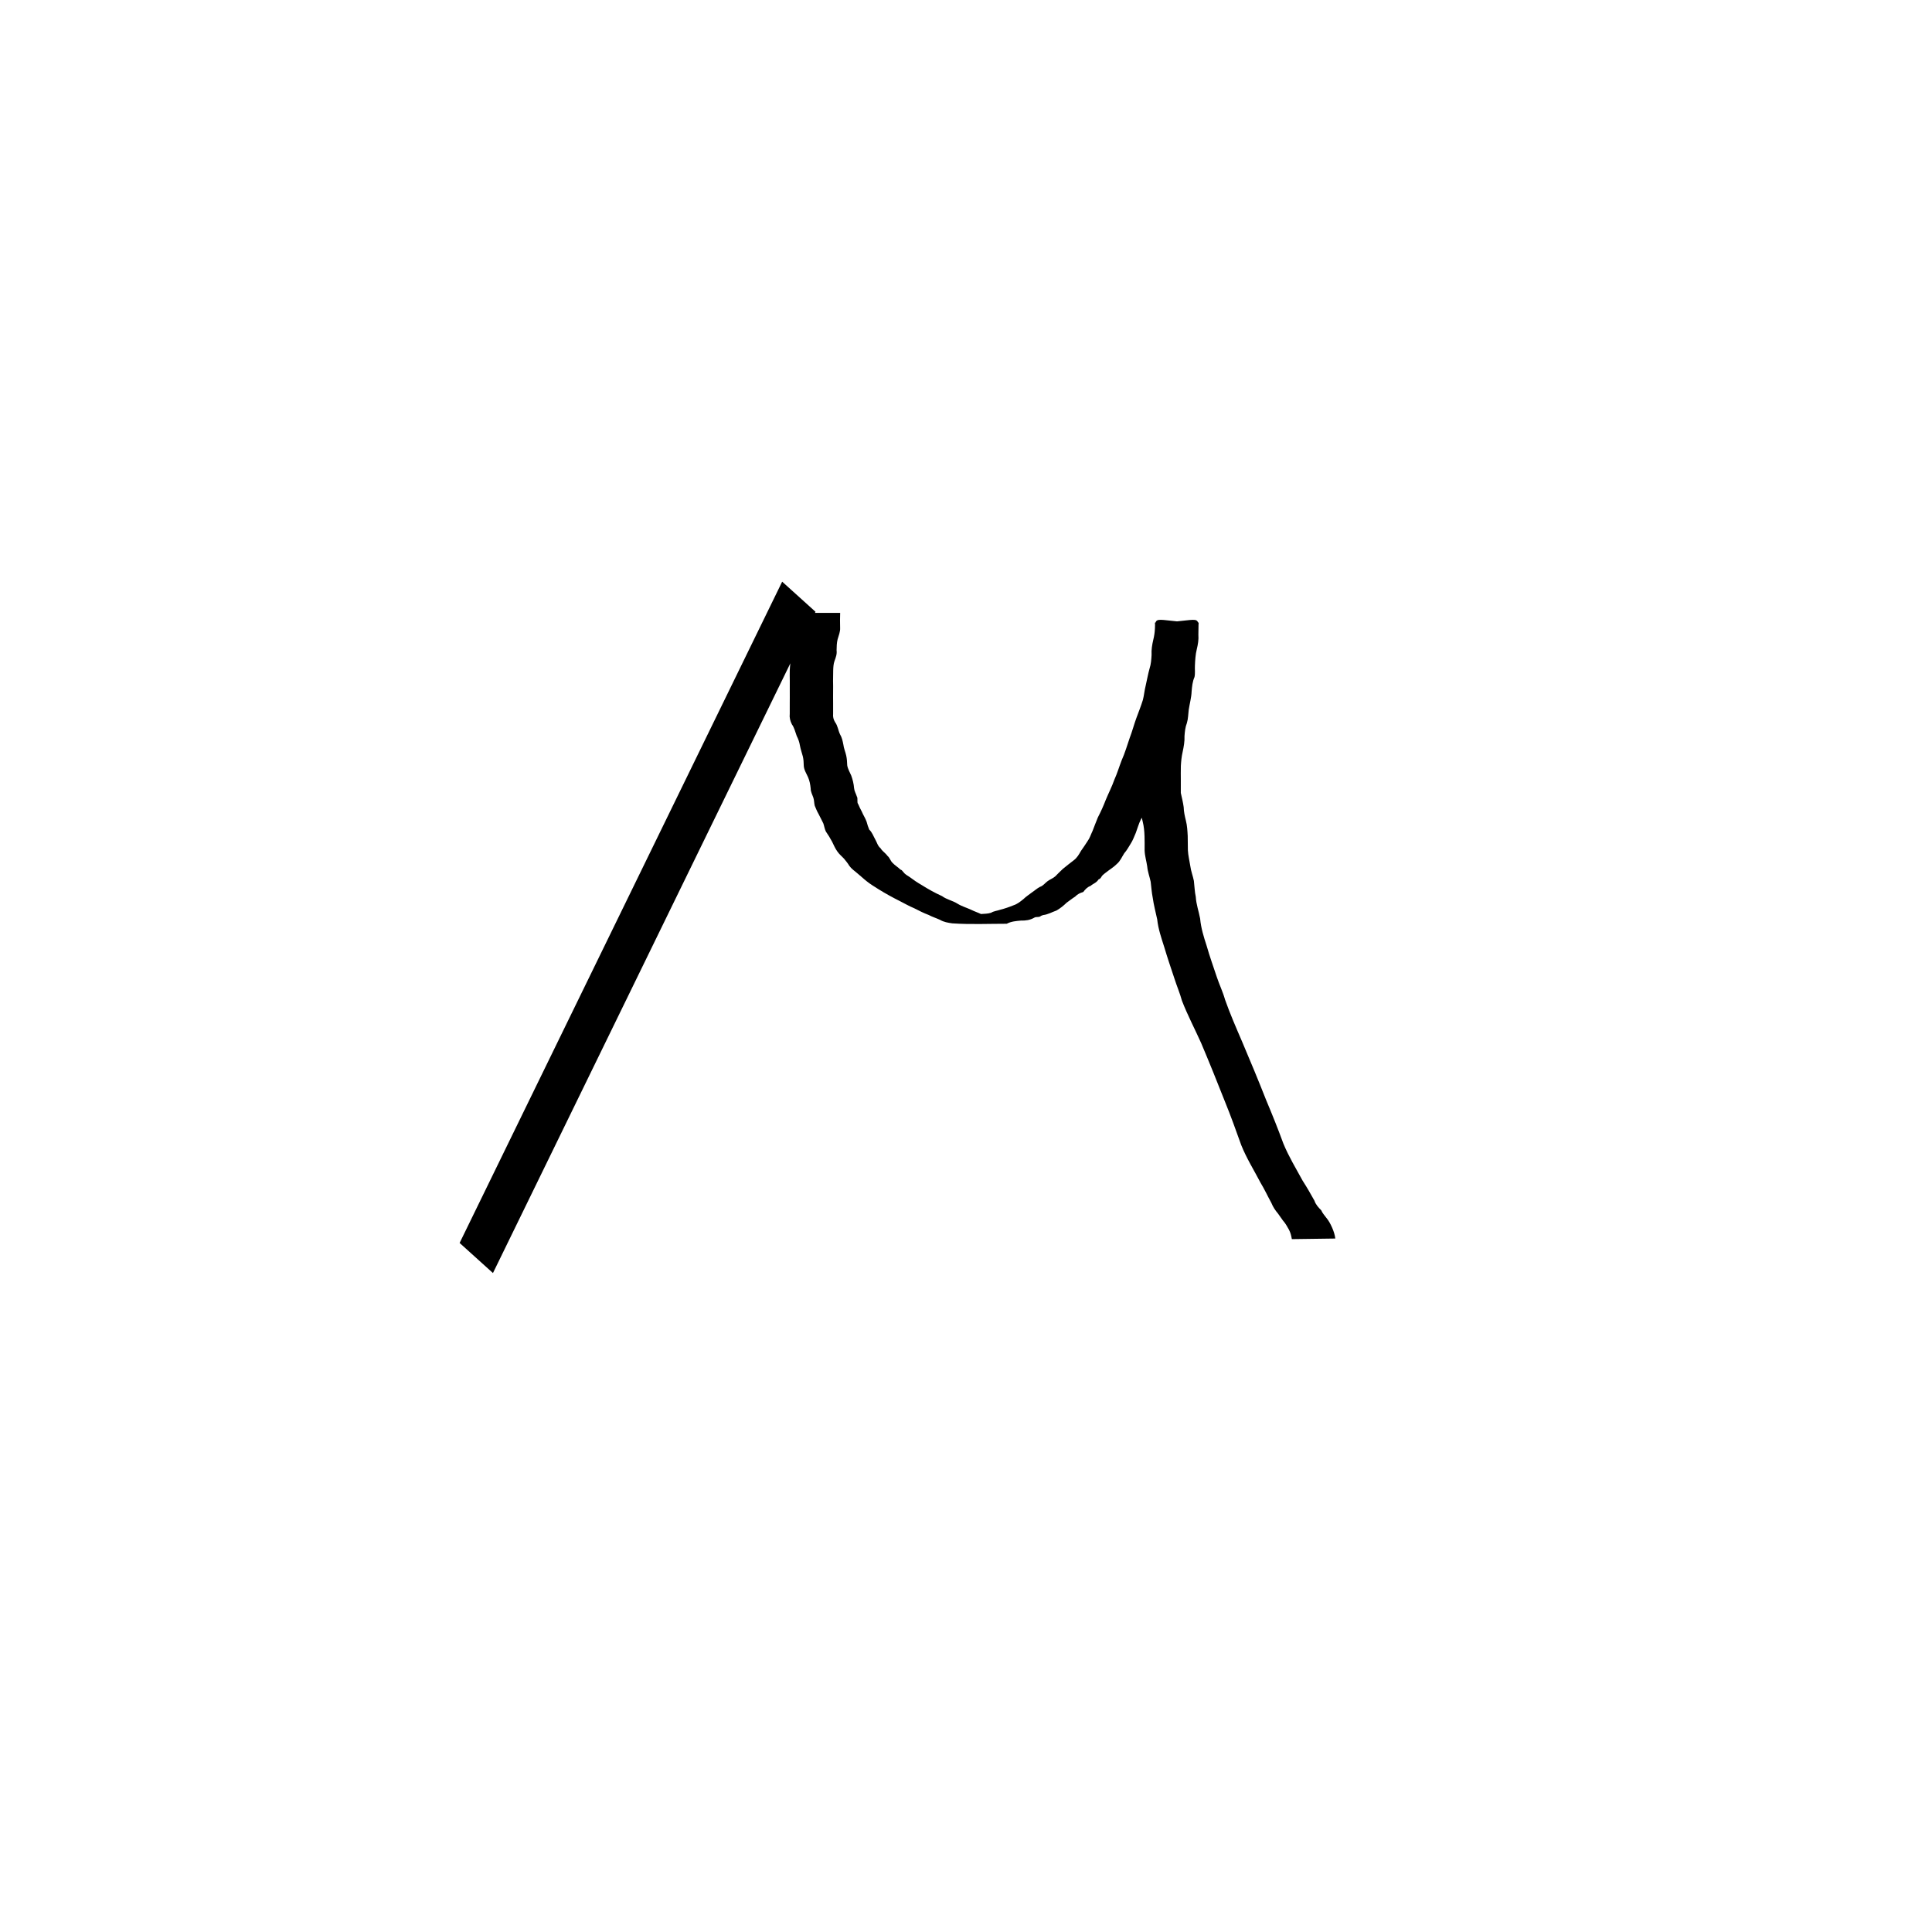
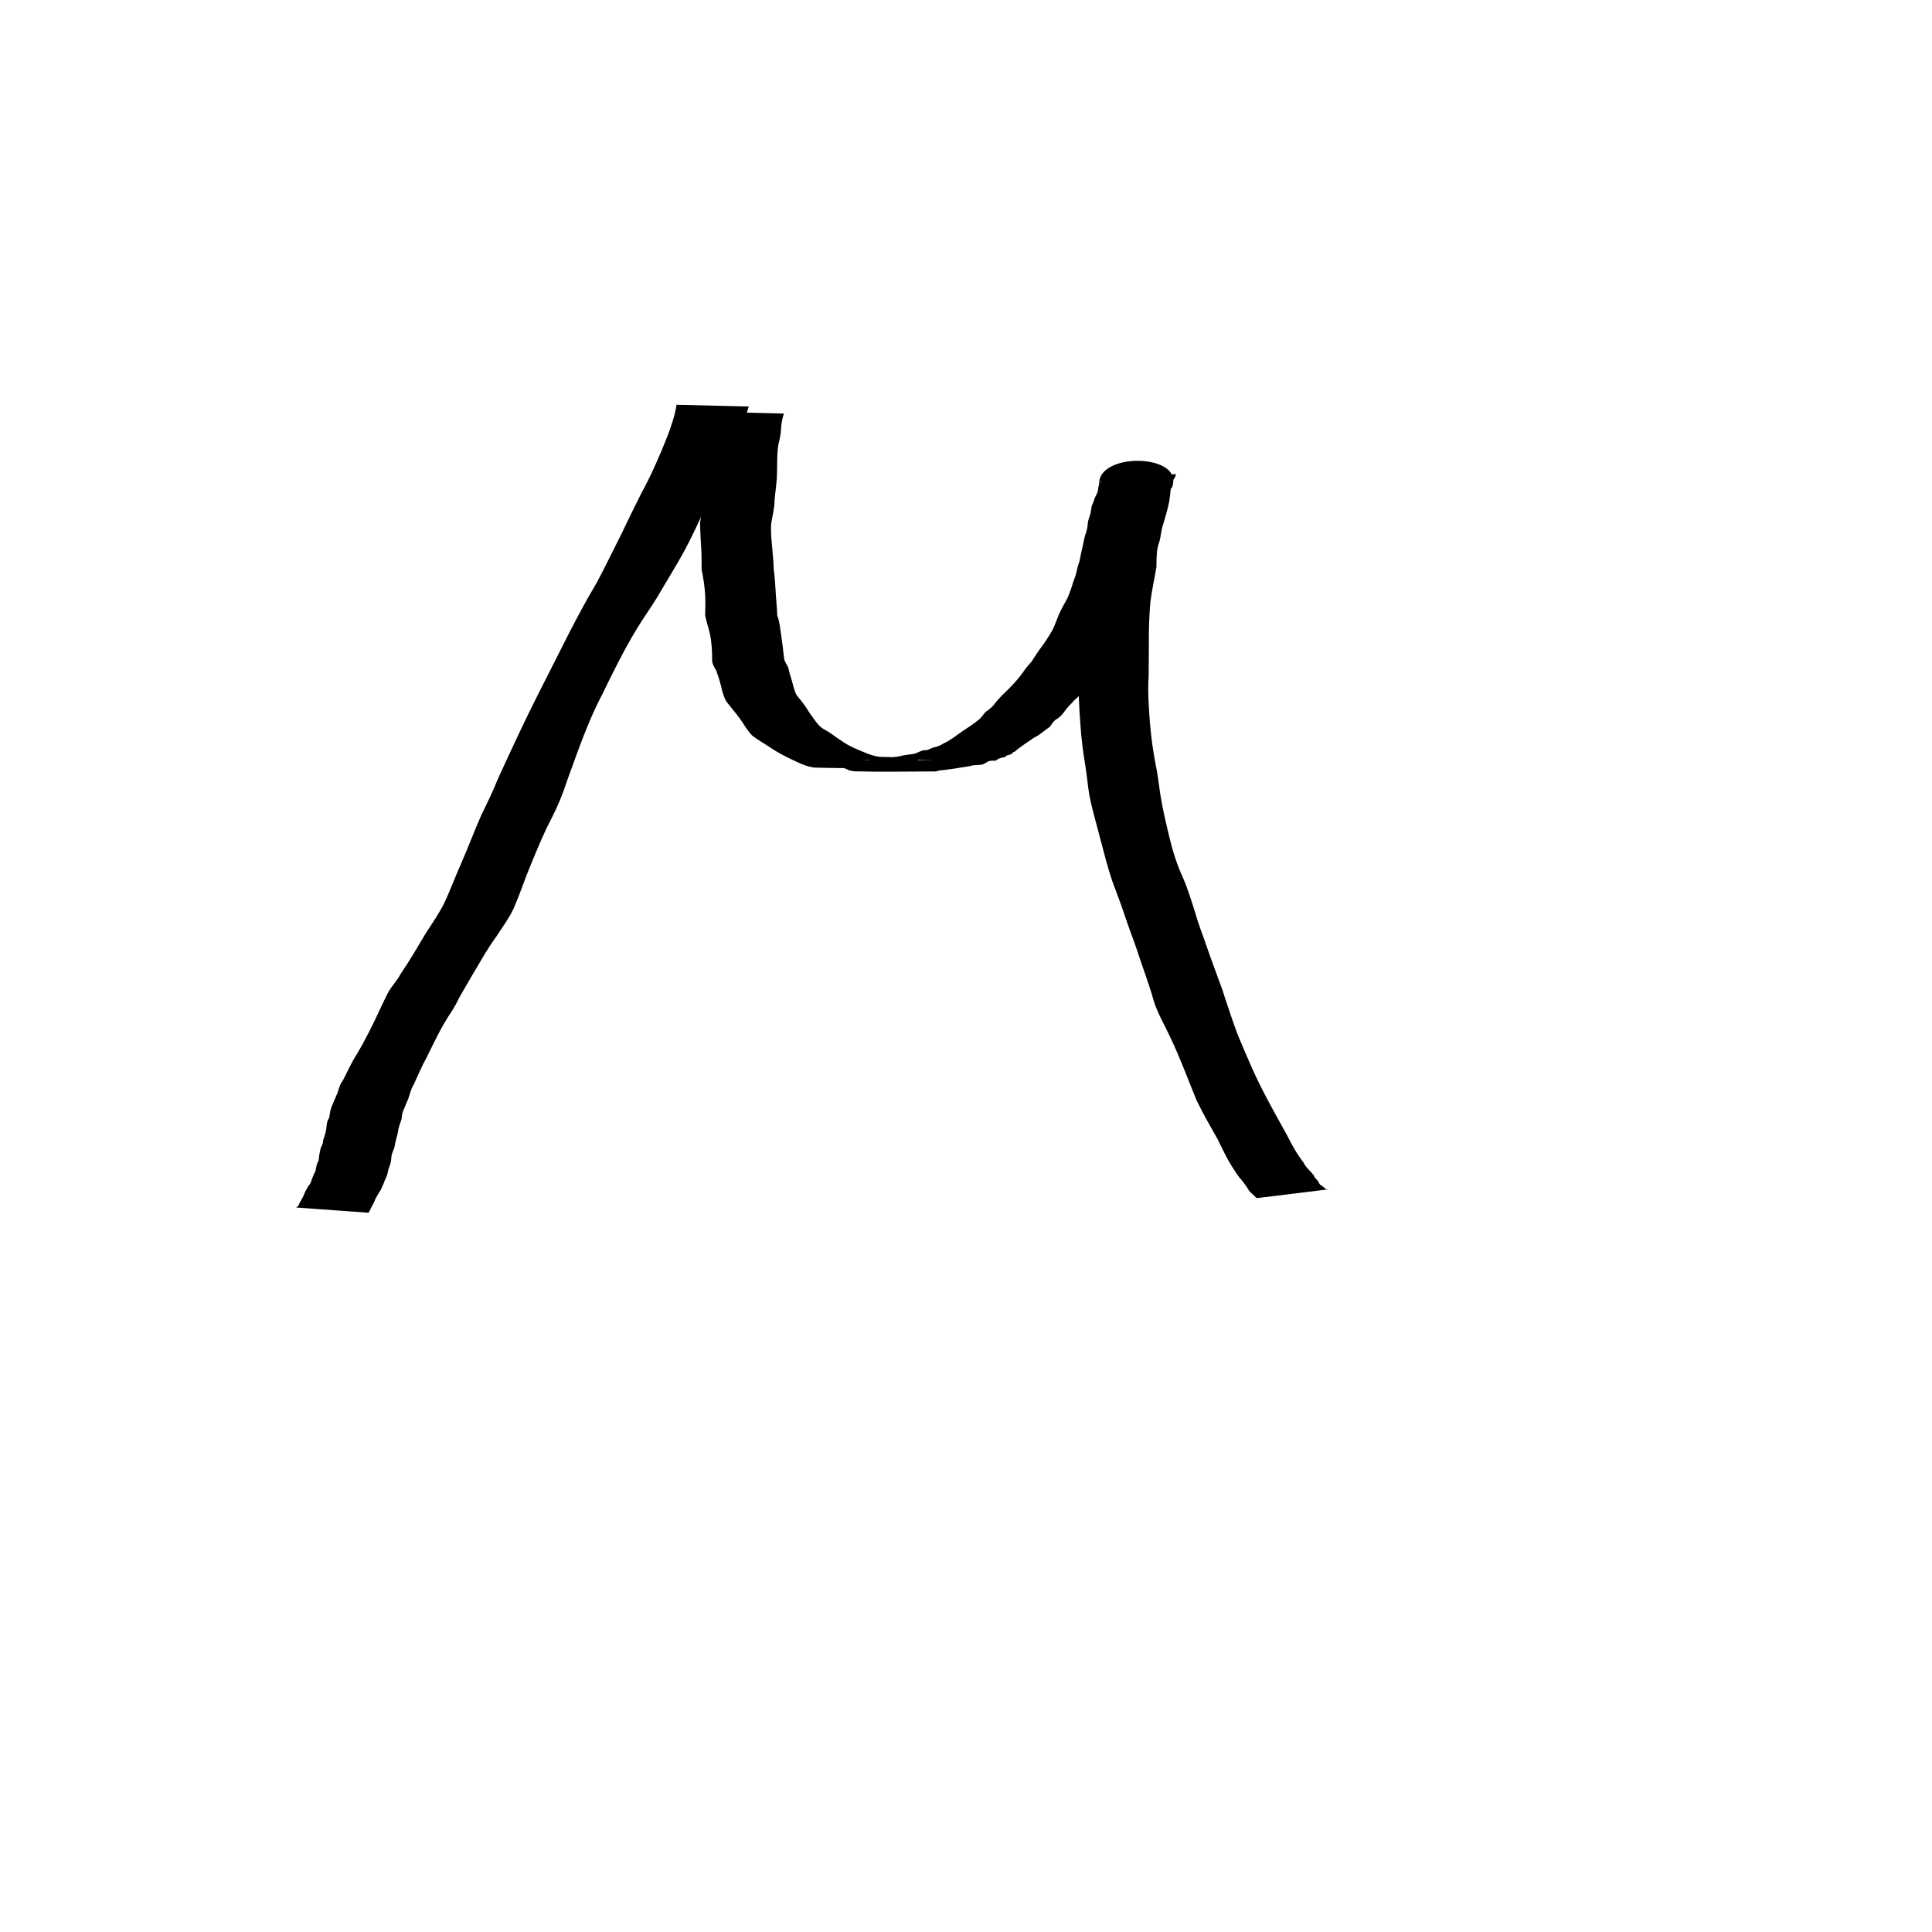
<svg xmlns="http://www.w3.org/2000/svg" width="1000" height="1000" viewBox="0 0 264.583 264.583" version="1.1" id="svg1">
-   <defs id="defs1">
-     <rect x="256.667" y="116.667" width="508.333" height="661.667" id="rect3" />
-   </defs>
-   <text xml:space="preserve" transform="scale(0.2645833)" id="text3" style="text-align:start;writing-mode:lr-tb;direction:ltr;white-space:pre;shape-inside:url(#rect3);display:inline;fill:#000000;stroke-width:19.521" />
-   <path id="rect1" style="fill:#000000;stroke-width:4.172" d="M 136.538 -13.182 L 136.538 87.577 L 142.689 87.577 L 142.689 -5.327 C 142.789 -5.061 142.911 -4.807 143.036 -4.556 C 143.246 -4.161 143.487 -3.788 143.717 -3.407 C 143.928 -3.028 144.147 -2.654 144.377 -2.288 C 144.634 -1.881 144.862 -1.451 145.112 -1.037 C 145.327 -0.67 145.539 -0.301 145.76 0.061 C 145.943 0.51 146.255 0.775 146.685 0.977 C 147.234 1.105 147.605 1.473 148.046 1.751 C 148.428 1.92 148.76 2.14 149.035 2.438 C 149.357 2.782 149.765 3.037 150.123 3.345 C 150.388 3.591 150.596 3.89 150.787 4.2 C 151.065 4.637 151.629 4.79 152.077 5.034 C 152.505 5.263 152.829 5.609 153.121 5.982 C 153.321 6.332 153.721 6.47 154.036 6.694 C 154.306 6.886 154.458 7.186 154.701 7.402 C 155.029 7.577 155.336 7.782 155.697 7.907 C 156.092 8.105 156.52 8.251 156.91 8.455 C 157.202 8.652 157.419 8.918 157.744 9.072 C 158.25 9.198 158.726 9.368 159.195 9.562 C 159.609 9.758 159.99 9.971 160.454 10.085 C 160.87 10.206 161.343 10.167 161.783 10.214 C 162.156 10.279 162.538 10.331 162.88 10.459 C 163.342 10.574 163.855 10.503 164.354 10.487 C 164.931 10.453 165.494 10.476 166.075 10.434 C 166.752 10.398 167.442 10.254 168.131 10.142 C 169.257 9.939 170.388 9.681 171.52 9.379 C 172.309 9.172 173.094 9.009 173.882 8.745 C 174.633 8.552 175.381 8.355 176.129 8.08 C 176.714 7.939 177.295 7.687 177.876 7.516 C 178.502 7.392 179.102 7.054 179.688 6.706 C 182.074 5.114 184.4 3.252 186.679 1.554 C 187.092 0.888 187.691 0.385 188.283 -0.126 C 188.924 -0.588 189.425 -1.045 189.825 -1.716 C 189.959 -1.981 190.283 -2.114 190.455 -2.335 C 190.517 -2.414 190.552 -2.506 190.6 -2.591 C 190.667 -2.675 190.733 -2.759 190.8 -2.843 C 191.382 -3.359 191.751 -4.01 192.23 -4.606 C 192.57 -5.183 192.828 -5.787 193.034 -6.392 C 193.278 -6.877 193.474 -7.359 193.741 -7.842 C 193.895 -8.326 194.137 -8.709 194.493 -9.109 C 194.586 -9.557 194.702 -10.027 195.038 -10.435 C 195.286 -11.039 195.595 -11.298 195.677 -11.926 C 195.923 -12.194 195.836 -12.43 195.921 -12.717 C 195.982 -12.923 196.094 -13.124 196.176 -13.329 C 196.457 -13.982 196.841 -14.63 197.05 -15.293 C 197.307 -15.927 197.254 -16.517 197.328 -17.131 C 197.483 -17.692 197.493 -18.223 197.556 -18.772 C 197.627 -19.332 197.55 -19.851 197.533 -20.387 C 197.471 -21.027 197.328 -21.652 197.343 -22.317 C 197.348 -22.398 197.352 -22.48 197.354 -22.561 C 197.473 -22.447 197.596 -22.338 197.723 -22.23 C 198.173 -21.843 198.534 -21.369 198.859 -20.868 C 199.176 -20.394 199.452 -19.889 199.744 -19.396 C 200.107 -18.82 200.665 -18.421 201.106 -17.912 C 201.489 -17.409 202.037 -17.073 202.491 -16.639 C 202.913 -16.135 203.286 -15.604 203.755 -15.143 C 204.342 -14.466 205.034 -13.896 205.682 -13.279 C 206.409 -12.366 207.385 -11.702 208.326 -11.015 C 209.378 -10.202 210.476 -9.444 211.568 -8.678 C 212.343 -8.109 213.199 -7.646 213.941 -7.036 C 215.562 -6.043 217.348 -5.286 219.041 -4.394 C 221.306 -3.126 223.534 -1.81 225.748 -0.474 C 227.393 0.48 228.967 1.528 230.546 2.567 C 232.041 3.456 233.757 4.006 235.375 4.707 C 236.29 5.015 237.126 5.451 238.013 5.803 C 238.468 6.066 238.978 6.224 239.536 6.299 C 239.9 6.373 240.235 6.49 240.6 6.564 C 241.09 6.617 241.513 6.789 241.943 6.958 C 242.329 7.119 242.632 7.386 242.905 7.681 L 248.436 3.467 C 248.147 3.113 247.756 2.842 247.351 2.621 C 246.932 2.402 246.49 2.199 245.988 2.131 C 245.603 2.03 245.22 2.026 244.875 1.824 C 244.339 1.795 243.802 1.744 243.399 1.455 C 242.497 1.096 241.582 0.756 240.637 0.469 C 239.016 -0.188 237.346 -0.756 235.854 -1.616 C 234.253 -2.654 232.603 -3.629 230.93 -4.572 C 228.707 -5.917 226.444 -7.202 224.167 -8.474 C 222.542 -9.366 220.913 -10.25 219.385 -11.271 C 218.626 -11.885 217.719 -12.312 216.919 -12.876 C 215.831 -13.645 214.711 -14.375 213.673 -15.204 C 212.74 -15.869 211.823 -16.552 211.127 -17.468 C 210.499 -18.106 209.733 -18.603 209.214 -19.349 C 208.735 -19.798 208.391 -20.355 207.972 -20.858 C 207.531 -21.297 206.979 -21.613 206.583 -22.091 C 206.15 -22.571 205.652 -22.995 205.288 -23.529 C 204.994 -24.031 204.687 -24.522 204.379 -25.014 C 204.02 -25.534 203.667 -26.058 203.186 -26.468 C 202.76 -26.837 202.362 -27.208 202.054 -27.691 C 201.672 -28.135 201.228 -28.513 200.803 -28.913 C 200.539 -29.368 200.271 -29.821 200.001 -30.272 C 199.707 -30.771 199.397 -31.258 199.123 -31.771 C 198.861 -32.296 198.626 -32.84 198.474 -33.432 C 198.288 -34.088 198.092 -34.728 197.727 -35.273 C 197.489 -35.771 197.268 -36.283 197.216 -36.881 C 197.113 -37.465 196.833 -37.931 196.625 -38.458 C 196.358 -39.192 196.207 -39.995 195.851 -40.673 C 195.593 -41.235 195.343 -41.803 195.316 -42.483 C 195.183 -42.962 194.859 -43.315 194.646 -43.745 C 194.341 -44.337 194.04 -44.937 193.878 -45.616 C 193.723 -46.246 193.531 -46.845 193.16 -47.34 C 192.984 -47.651 192.845 -47.909 192.724 -48.111 C 192.632 -48.289 192.516 -48.453 192.445 -48.642 C 192.417 -48.621 192.389 -48.601 192.361 -48.58 C 191.934 -48.903 191.45 -48.297 189.6 -46.699 C 187.517 -45.365 186.817 -45.099 186.922 -44.515 C 186.895 -44.495 186.868 -44.474 186.841 -44.454 C 186.996 -44.281 187.091 -44.044 187.212 -43.838 C 187.427 -43.418 187.595 -42.968 187.707 -42.487 C 187.868 -41.845 188.073 -41.241 188.433 -40.722 C 188.69 -40.209 188.941 -39.687 189.03 -39.078 C 189.18 -38.326 189.416 -37.626 189.603 -36.892 C 189.739 -36.283 189.994 -35.747 190.132 -35.139 C 190.277 -34.311 190.334 -33.45 190.431 -32.603 C 190.527 -31.674 190.737 -30.787 190.819 -29.852 C 190.957 -28.805 191.155 -27.781 191.19 -26.693 C 191.269 -25.786 191.436 -24.909 191.462 -23.982 C 191.584 -23.017 191.558 -22.002 191.623 -21.017 C 191.704 -20.158 191.732 -19.288 191.707 -18.398 C 191.747 -17.745 191.819 -17.104 191.873 -16.457 C 191.871 -15.936 191.97 -15.445 191.87 -14.899 C 191.818 -14.35 191.716 -13.8 191.637 -13.247 C 191.599 -12.686 191.571 -12.139 191.296 -11.56 C 190.992 -10.914 190.721 -10.26 190.439 -9.611 C 190.245 -9.104 190.101 -8.6 189.933 -8.097 C 189.767 -7.66 189.42 -7.239 189.228 -6.804 C 189.042 -6.395 188.945 -5.879 188.635 -5.533 C 188.349 -5.088 188.187 -4.618 187.945 -4.159 C 187.715 -3.658 187.453 -3.166 187.279 -2.655 C 187.045 -2.102 186.808 -1.543 186.395 -1.051 C 185.946 -0.443 185.48 0.136 184.964 0.699 C 184.646 1.099 184.238 1.432 183.988 1.882 C 183.637 2.31 183.191 2.63 182.77 2.984 C 182.278 3.122 181.801 3.324 181.299 3.459 C 180.567 3.671 179.838 4.005 179.104 4.136 C 178.302 4.271 177.476 4.731 176.668 4.808 C 175.555 5.147 174.445 5.399 173.34 5.587 C 172.67 5.73 172.001 5.823 171.344 5.881 C 171.048 5.926 170.722 5.996 170.436 5.99 C 170.421 5.99 169.922 5.916 169.883 5.918 C 169.815 5.923 169.744 5.958 169.674 5.977 C 169.203 5.949 168.734 6.064 168.262 6.018 C 167.887 6.025 167.564 5.736 167.157 5.765 C 166.707 5.651 166.231 5.774 165.796 5.617 C 165.297 5.651 165.003 5.36 164.593 5.205 C 164.136 5.029 163.724 4.735 163.185 4.729 C 162.883 4.566 162.628 4.372 162.357 4.149 C 161.975 3.887 161.51 3.771 161.112 3.537 C 160.793 3.392 160.474 3.269 160.172 3.085 C 159.851 3.038 159.835 2.498 159.518 2.403 C 159.234 2.192 158.87 2.078 158.656 1.796 C 158.338 1.37 157.942 1.015 157.492 0.726 C 157.104 0.517 156.639 0.351 156.35 0.035 C 156.13 -0.299 155.903 -0.63 155.612 -0.9 C 155.275 -1.216 154.847 -1.438 154.554 -1.796 C 154.242 -2.105 153.923 -2.414 153.483 -2.564 C 152.996 -2.803 152.662 -3.257 152.091 -3.374 C 151.707 -3.516 151.481 -3.706 151.315 -4.081 C 151.104 -4.45 150.884 -4.813 150.667 -5.178 C 150.424 -5.598 150.16 -6.001 149.926 -6.426 C 149.714 -6.805 149.491 -7.177 149.259 -7.541 C 149.04 -7.92 148.821 -8.298 148.611 -8.683 C 148.427 -9.027 148.247 -9.385 148.196 -9.803 C 148.144 -10.292 148.1 -10.767 147.797 -11.12 C 147.572 -11.514 147.352 -11.919 147.241 -12.385 C 147.138 -12.882 147.124 -13.436 146.845 -13.836 C 146.517 -14.348 146.204 -14.873 145.918 -15.418 L 142.689 -13.01 L 142.689 -13.182 L 136.538 -13.182 z " transform="matrix(0.7421914,0.670188,-0.4383924,0.8987837,0,0)" />
+   <defs id="defs1" />
+   <path style="fill:#000000;stroke-width:26.458" id="path4" d="m 92.65,55.431 c -0.216,1.434 -0.692,2.819 -1.195,4.175 -1.076,2.724 -2.24,5.415 -3.647,7.986 -0.886,1.759 -1.757,3.525 -2.597,5.307 -1.154,2.28 -2.256,4.583 -3.457,6.84 -2.894,4.836 -5.29,9.951 -7.87,14.959 -1.997,3.92 -3.837,7.915 -5.673,11.912 -0.673,1.701 -1.482,3.343 -2.285,4.986 -0.957,2.159 -1.777,4.376 -2.725,6.539 -0.799,1.789 -1.477,3.631 -2.299,5.41 -0.719,1.468 -1.657,2.832 -2.553,4.2 -1.128,1.878 -2.212,3.778 -3.455,5.584 -0.5,0.986 -1.333,1.783 -1.834,2.761 -0.332,0.642 -0.616,1.306 -0.939,1.955 -0.99,2.146 -2.036,4.264 -3.238,6.301 -0.776,1.166 -1.301,2.463 -1.967,3.687 -0.481,0.588 -0.535,1.374 -0.868,2.028 -0.221,0.508 -0.412,1.011 -0.647,1.519 -0.179,0.491 -0.249,1.008 -0.328,1.523 -0.281,0.319 -0.342,0.954 -0.375,1.368 -0.058,0.587 -0.272,1.151 -0.45,1.713 0.017,0.437 -0.22,0.733 -0.349,1.113 -0.126,0.533 -0.225,1.075 -0.252,1.622 -0.249,0.363 -0.342,0.846 -0.405,1.278 -0.077,0.379 -0.347,0.688 -0.445,1.084 -0.157,0.301 -0.234,0.89 -0.525,1.062 -0.248,0.475 -0.532,0.897 -0.707,1.405 -0.182,0.468 -0.531,0.846 -0.674,1.341 -0.111,0.093 -0.221,0.186 -0.336,0.275 0,0 9.906,0.718 9.906,0.718 v 0 c 0.132,-0.201 0.259,-0.402 0.334,-0.633 0.237,-0.42 0.47,-0.844 0.634,-1.298 0.235,-0.414 0.463,-0.832 0.733,-1.225 0.187,-0.44 0.407,-0.865 0.548,-1.323 0.199,-0.384 0.383,-0.79 0.425,-1.225 0.113,-0.475 0.327,-0.914 0.417,-1.394 0.036,-0.439 0.054,-0.889 0.245,-1.294 0.209,-0.395 0.278,-0.81 0.348,-1.245 0.136,-0.612 0.365,-1.205 0.418,-1.834 0.113,-0.485 0.305,-0.933 0.444,-1.407 0.017,-0.417 0.088,-0.829 0.266,-1.211 0.219,-0.517 0.433,-1.034 0.648,-1.552 0.224,-0.662 0.376,-1.346 0.753,-1.95 0.577,-1.227 1.088,-2.486 1.754,-3.671 1.049,-2.134 2.058,-4.302 3.401,-6.272 0.399,-0.632 0.768,-1.284 1.083,-1.963 0.533,-0.894 1.037,-1.805 1.562,-2.704 1.139,-1.874 2.17,-3.81 3.469,-5.582 0.911,-1.422 1.972,-2.771 2.595,-4.35 0.761,-1.786 1.359,-3.643 2.116,-5.433 0.897,-2.187 1.789,-4.376 2.89,-6.471 0.835,-1.627 1.537,-3.32 2.093,-5.064 1.477,-4.016 2.828,-8.084 4.836,-11.883 1.448,-2.976 2.914,-5.954 4.621,-8.794 0.787,-1.31 2.045,-3.115 2.886,-4.474 0.329,-0.531 0.633,-1.078 0.95,-1.616 1.357,-2.255 2.73,-4.507 3.868,-6.882 0.863,-1.741 1.656,-3.516 2.429,-5.299 1.238,-2.687 2.484,-5.369 3.72,-8.058 0.622,-1.401 1.144,-2.837 1.599,-4.301 z" />
+   <path style="fill:#000000;stroke-width:26.458" id="path5" d="m 97.461,56.393 c -0.15,0.651 -0.268,1.306 -0.36,1.968 0.035,0.66 -0.12,1.262 -0.258,1.898 -0.149,0.716 -0.222,1.443 -0.253,2.173 -0.04,0.731 0.005,1.464 0.001,2.196 0.099,1.262 -0.068,2.522 -0.235,3.771 -0.128,1.085 -0.341,2.143 -0.486,3.225 0.028,1.393 0.128,2.783 0.195,4.175 0.028,0.735 0.012,1.47 0.019,2.205 0.251,1.199 0.435,2.402 0.492,3.627 0.051,0.884 -0.003,1.769 -0.006,2.653 0.186,0.93 0.508,1.818 0.701,2.752 0.187,1.044 0.252,2.104 0.254,3.163 -0.07,0.649 0.291,1.156 0.589,1.69 0.258,0.722 0.483,1.464 0.675,2.208 0.099,0.635 0.339,1.235 0.585,1.825 0.581,0.809 1.259,1.542 1.845,2.35 0.624,0.818 1.077,1.754 1.814,2.479 0.78,0.618 1.664,1.079 2.484,1.641 1.168,0.792 2.43,1.407 3.709,1.992 0.723,0.343 1.453,0.616 2.244,0.731 4.3,0.14 8.606,0.047 12.907,0.051 3.476,-0.011 1.14,-0.003 -9.154,-0.04 -0.063,-2.3e-4 0.128,-0.008 0.19,0.005 0.18,0.037 0.37,0.138 0.541,0.206 0.362,0.222 0.78,0.267 1.195,0.295 3.57,0.1 7.173,0.017 10.72,0.016 0.428,-1.3e-4 0.227,0.013 0.743,-0.125 1.442,-0.143 2.864,-0.38 4.293,-0.62 0.528,-0.209 1.169,-0.066 1.7,-0.231 0.199,-0.062 0.366,-0.199 0.549,-0.299 0.357,-0.236 0.79,-0.21 1.201,-0.192 0.357,-0.326 0.809,-0.44 1.272,-0.49 0.18,-0.329 0.62,-0.253 0.87,-0.43 0.52,-0.369 -0.117,-0.147 0.438,-0.298 0.824,-0.734 1.775,-1.297 2.668,-1.943 0.817,-0.371 1.449,-0.992 2.174,-1.495 0.373,-0.475 0.518,-0.865 1.072,-1.13 0.475,-0.327 0.81,-0.773 1.136,-1.244 0.348,-0.438 0.738,-0.788 1.104,-1.222 0.639,-0.52 1.22,-1.208 1.711,-1.881 0.563,-0.454 0.919,-1.067 1.346,-1.636 0.413,-0.323 0.708,-0.766 0.984,-1.237 0.387,-0.644 0.749,-1.287 1.207,-1.886 0.473,-0.644 0.999,-1.294 1.355,-2.014 0.378,-0.656 0.626,-1.378 0.873,-2.091 0.298,-0.827 0.739,-1.583 1.166,-2.346 0.448,-0.575 0.559,-1.281 0.832,-1.935 0.127,-0.605 0.402,-1.14 0.575,-1.726 0.177,-0.524 0.241,-1.051 0.416,-1.571 0.256,-0.557 0.22,-1.187 0.378,-1.768 0.151,-0.756 0.229,-1.526 0.537,-2.237 0.226,-0.55 0.322,-1.126 0.391,-1.711 0.053,-0.462 0.259,-0.905 0.379,-1.366 0.14,-0.165 0.025,-0.859 0.197,-0.909 0.282,-0.235 0.153,-0.824 0.421,-1.027 0.226,-0.422 0.373,-0.848 0.426,-1.324 0.084,-0.113 -0.025,-0.293 0.048,-0.41 0.014,-0.023 0.044,0.06 0.066,0.045 0.121,-0.085 0.199,-0.428 0.231,-0.544 0.925,-4.14 -9.643,-4.376 -10.1,-0.392 -0.046,0.875 -0.063,1.747 -0.167,2.618 -0.184,1.107 -0.63,2.137 -0.929,3.209 -0.215,0.725 -0.303,1.463 -0.551,2.173 -0.215,0.511 -0.307,1.062 -0.344,1.612 -0.029,0.696 0.004,1.392 0.002,2.089 -0.157,1.549 -0.394,3.087 -0.535,4.637 -0.219,1.797 -0.271,3.602 -0.332,5.407 -0.052,1.62 0.014,3.239 0.008,4.858 0.011,2.171 0.105,4.329 0.268,6.493 0.12,1.943 0.366,3.884 0.687,5.805 0.223,1.361 0.327,2.733 0.559,4.092 0.398,2.028 1.004,4.006 1.511,6.007 0.505,1.904 0.985,3.816 1.612,5.684 0.405,1.101 0.816,2.2 1.226,3.299 0.54,1.591 1.078,3.183 1.673,4.755 0.58,1.596 1.079,3.221 1.657,4.817 0.358,1.105 0.758,2.198 1.062,3.32 0.525,1.842 1.537,3.483 2.328,5.215 1.347,2.807 2.412,5.734 3.596,8.61 0.868,1.807 1.871,3.548 2.862,5.291 0.657,1.304 1.243,2.639 2.045,3.864 0.408,0.636 0.783,1.288 1.311,1.834 0.339,0.441 0.678,0.886 0.953,1.37 0.265,0.363 0.644,0.618 0.947,0.949 0.051,0.036 0.102,0.073 0.153,0.109 0,0 9.858,-1.209 9.858,-1.209 v 0 c -0.049,-2e-5 -0.097,-3e-5 -0.145,-5e-5 -0.358,0.077 -0.608,-0.431 -0.934,-0.545 -0.249,-0.144 -0.27,-0.381 -0.434,-0.609 -0.189,-0.262 -0.485,-0.419 -0.559,-0.766 -0.455,-0.587 -1.071,-1.041 -1.398,-1.74 -0.902,-1.156 -1.604,-2.436 -2.261,-3.745 -0.957,-1.74 -1.938,-3.466 -2.858,-5.226 -1.483,-2.763 -2.691,-5.663 -3.902,-8.553 -0.636,-1.693 -1.192,-3.407 -1.769,-5.112 -0.317,-1.157 -0.806,-2.264 -1.195,-3.397 -0.59,-1.604 -1.176,-3.209 -1.725,-4.827 -0.592,-1.561 -1.078,-3.143 -1.562,-4.739 -0.379,-1.121 -0.731,-2.253 -1.207,-3.337 -0.826,-1.769 -1.427,-3.647 -1.875,-5.544 -0.475,-1.966 -0.945,-3.933 -1.261,-5.933 -0.208,-1.371 -0.35,-2.75 -0.642,-4.109 -0.366,-1.887 -0.624,-3.788 -0.78,-5.705 -0.16,-2.138 -0.325,-4.278 -0.175,-6.423 -0.01,-1.614 0.044,-3.228 0.025,-4.842 -0.005,-1.773 0.061,-3.55 0.215,-5.317 0.209,-1.597 0.55,-3.159 0.826,-4.742 -0.003,-0.667 0.017,-1.336 0.061,-2.002 0.053,-0.474 0.143,-0.936 0.313,-1.384 0.226,-0.722 0.245,-1.48 0.461,-2.205 0.351,-1.105 0.672,-2.218 0.908,-3.354 0.138,-0.845 0.198,-1.683 0.299,-2.529 1.802,-2.913 -0.044,0.148 -9.757,-0.041 -0.141,-0.003 0.146,-0.394 0.124,-0.312 -0.015,0.053 -0.037,0.103 -0.056,0.155 -0.213,0.348 -0.346,0.702 -0.345,1.117 -0.086,0.362 -0.242,0.696 -0.423,1.021 -0.124,0.385 -0.256,0.762 -0.437,1.124 -0.081,0.34 -0.097,0.684 -0.174,1.025 -0.126,0.505 -0.373,0.983 -0.382,1.513 -0.042,0.506 -0.166,0.996 -0.344,1.471 -0.232,0.77 -0.309,1.569 -0.538,2.34 -0.129,0.563 -0.168,1.143 -0.394,1.682 -0.176,0.514 -0.236,1.053 -0.406,1.57 -0.222,0.555 -0.395,1.118 -0.57,1.69 -0.218,0.616 -0.424,1.232 -0.759,1.798 -0.449,0.805 -0.907,1.621 -1.207,2.494 -0.267,0.663 -0.502,1.343 -0.9,1.944 -0.406,0.639 -0.792,1.291 -1.268,1.883 -0.462,0.623 -0.87,1.279 -1.297,1.925 -0.338,0.414 -0.698,0.784 -1.003,1.221 -0.374,0.561 -0.79,1.079 -1.24,1.583 -0.568,0.641 -1.179,1.238 -1.796,1.828 -0.389,0.422 -0.799,0.816 -1.122,1.295 -0.324,0.387 -0.712,0.688 -1.129,0.97 -0.355,0.369 -0.594,0.851 -1.03,1.136 -0.659,0.547 -1.368,1.007 -2.088,1.472 -0.893,0.621 -1.754,1.324 -2.749,1.773 -0.37,0.248 -0.876,0.44 -1.322,0.506 -0.395,0.145 -0.81,0.447 -1.24,0.359 -0.434,0.099 -0.82,0.285 -1.223,0.467 -0.669,0.154 -1.382,0.157 -2.049,0.354 -1.446,0.26 -2.903,0.402 -4.363,0.558 -5.177,-0.052 12.882,-0.04 8.015,8e-5 -0.377,0.005 -0.753,0.022 -1.129,0.033 -0.122,-0.044 -0.766,-0.362 -0.801,-0.363 -6.296,-0.185 -6.813,-0.178 -10.357,-0.147 -3.421,0.041 -0.142,2.6e-4 8.856,0.007 1.651,0.001 -4.029,0.024 -2.361,-7.9e-4 -0.779,0.045 -1.506,-0.105 -2.237,-0.386 -1.275,-0.519 -2.587,-1.003 -3.708,-1.819 -0.807,-0.511 -1.527,-1.136 -2.383,-1.567 -0.868,-0.503 -1.3,-1.394 -1.905,-2.162 -0.491,-0.808 -1.054,-1.592 -1.663,-2.308 -0.331,-0.322 -0.509,-1.09 -0.639,-1.528 -0.18,-0.81 -0.496,-1.579 -0.655,-2.396 -0.176,-0.469 -0.527,-0.826 -0.581,-1.323 -0.112,-1.098 -0.264,-2.191 -0.416,-3.284 -0.133,-0.864 -0.208,-1.77 -0.521,-2.588 -0.02,-0.904 -0.136,-1.801 -0.182,-2.703 -0.092,-1.197 -0.116,-2.392 -0.3,-3.579 -0.012,-0.753 -0.078,-1.504 -0.146,-2.254 -0.102,-1.324 -0.299,-2.653 -0.205,-3.982 0.151,-1.086 0.471,-2.144 0.463,-3.25 0.112,-1.294 0.343,-2.577 0.339,-3.878 -0.005,-0.717 0.029,-1.434 0.037,-2.151 0.031,-0.668 0.075,-1.339 0.237,-1.991 0.167,-0.664 0.278,-1.324 0.292,-2.01 0.057,-0.625 0.179,-1.244 0.379,-1.84 z" />
</svg>
